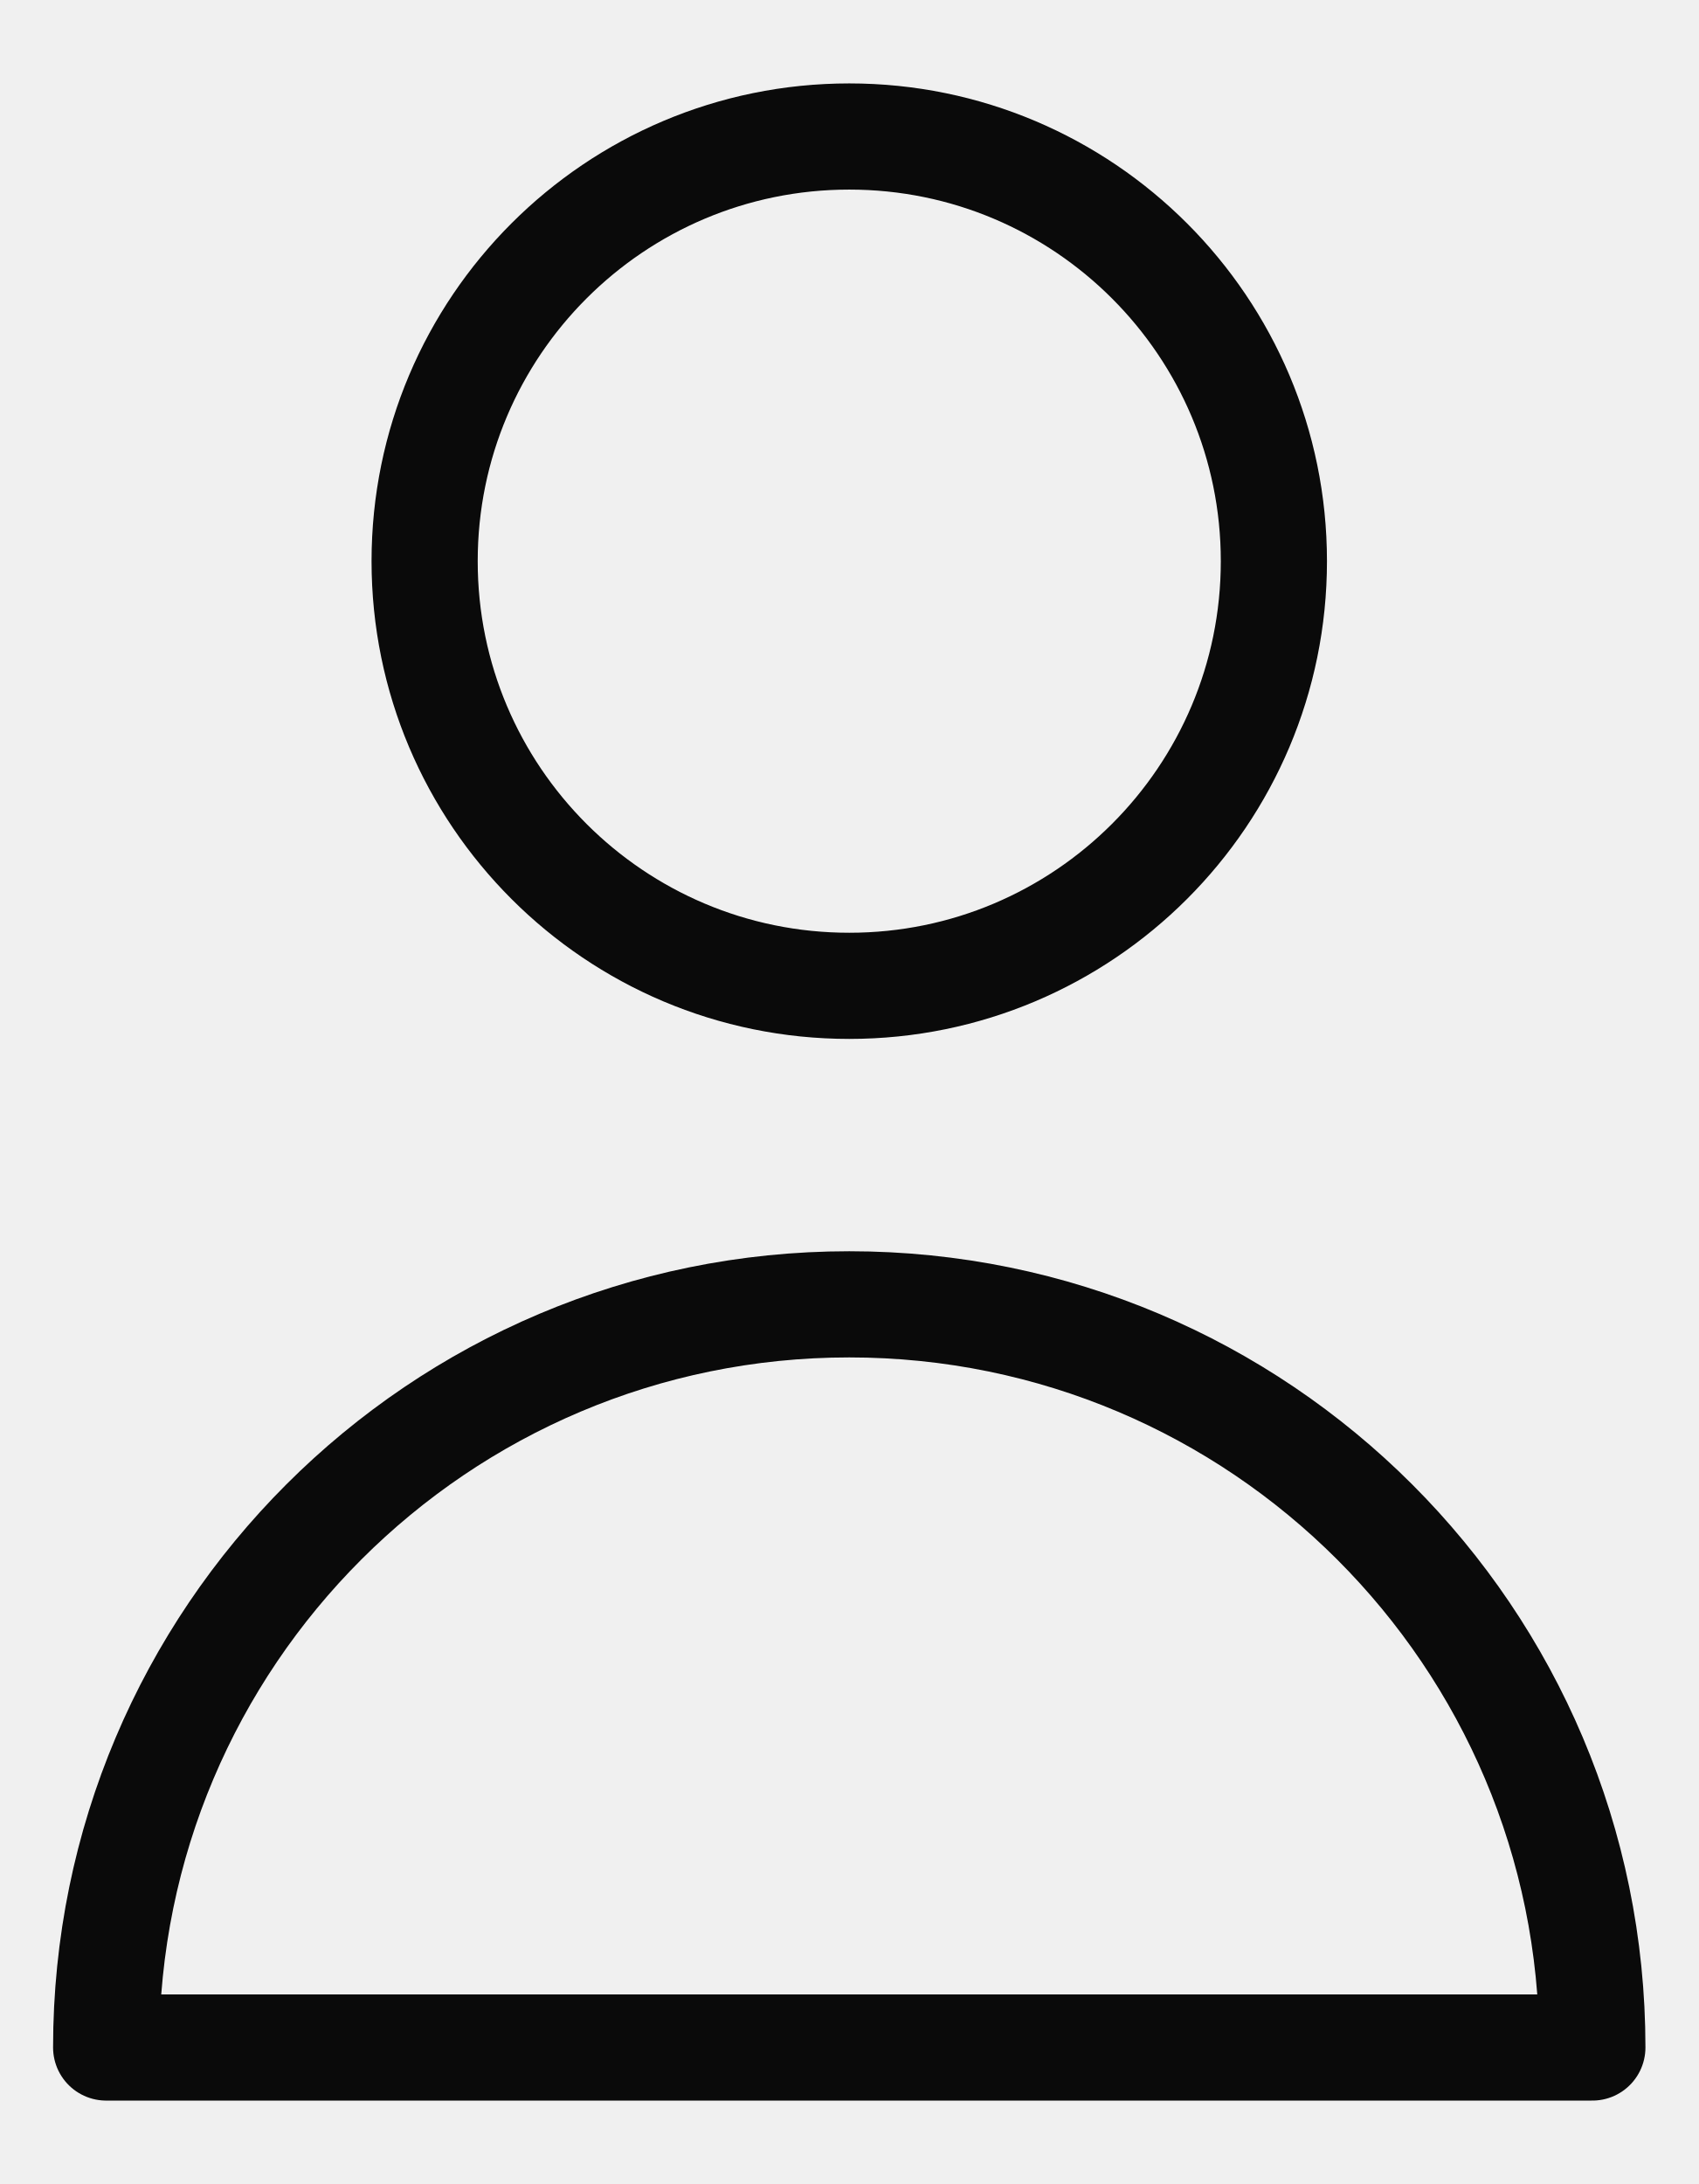
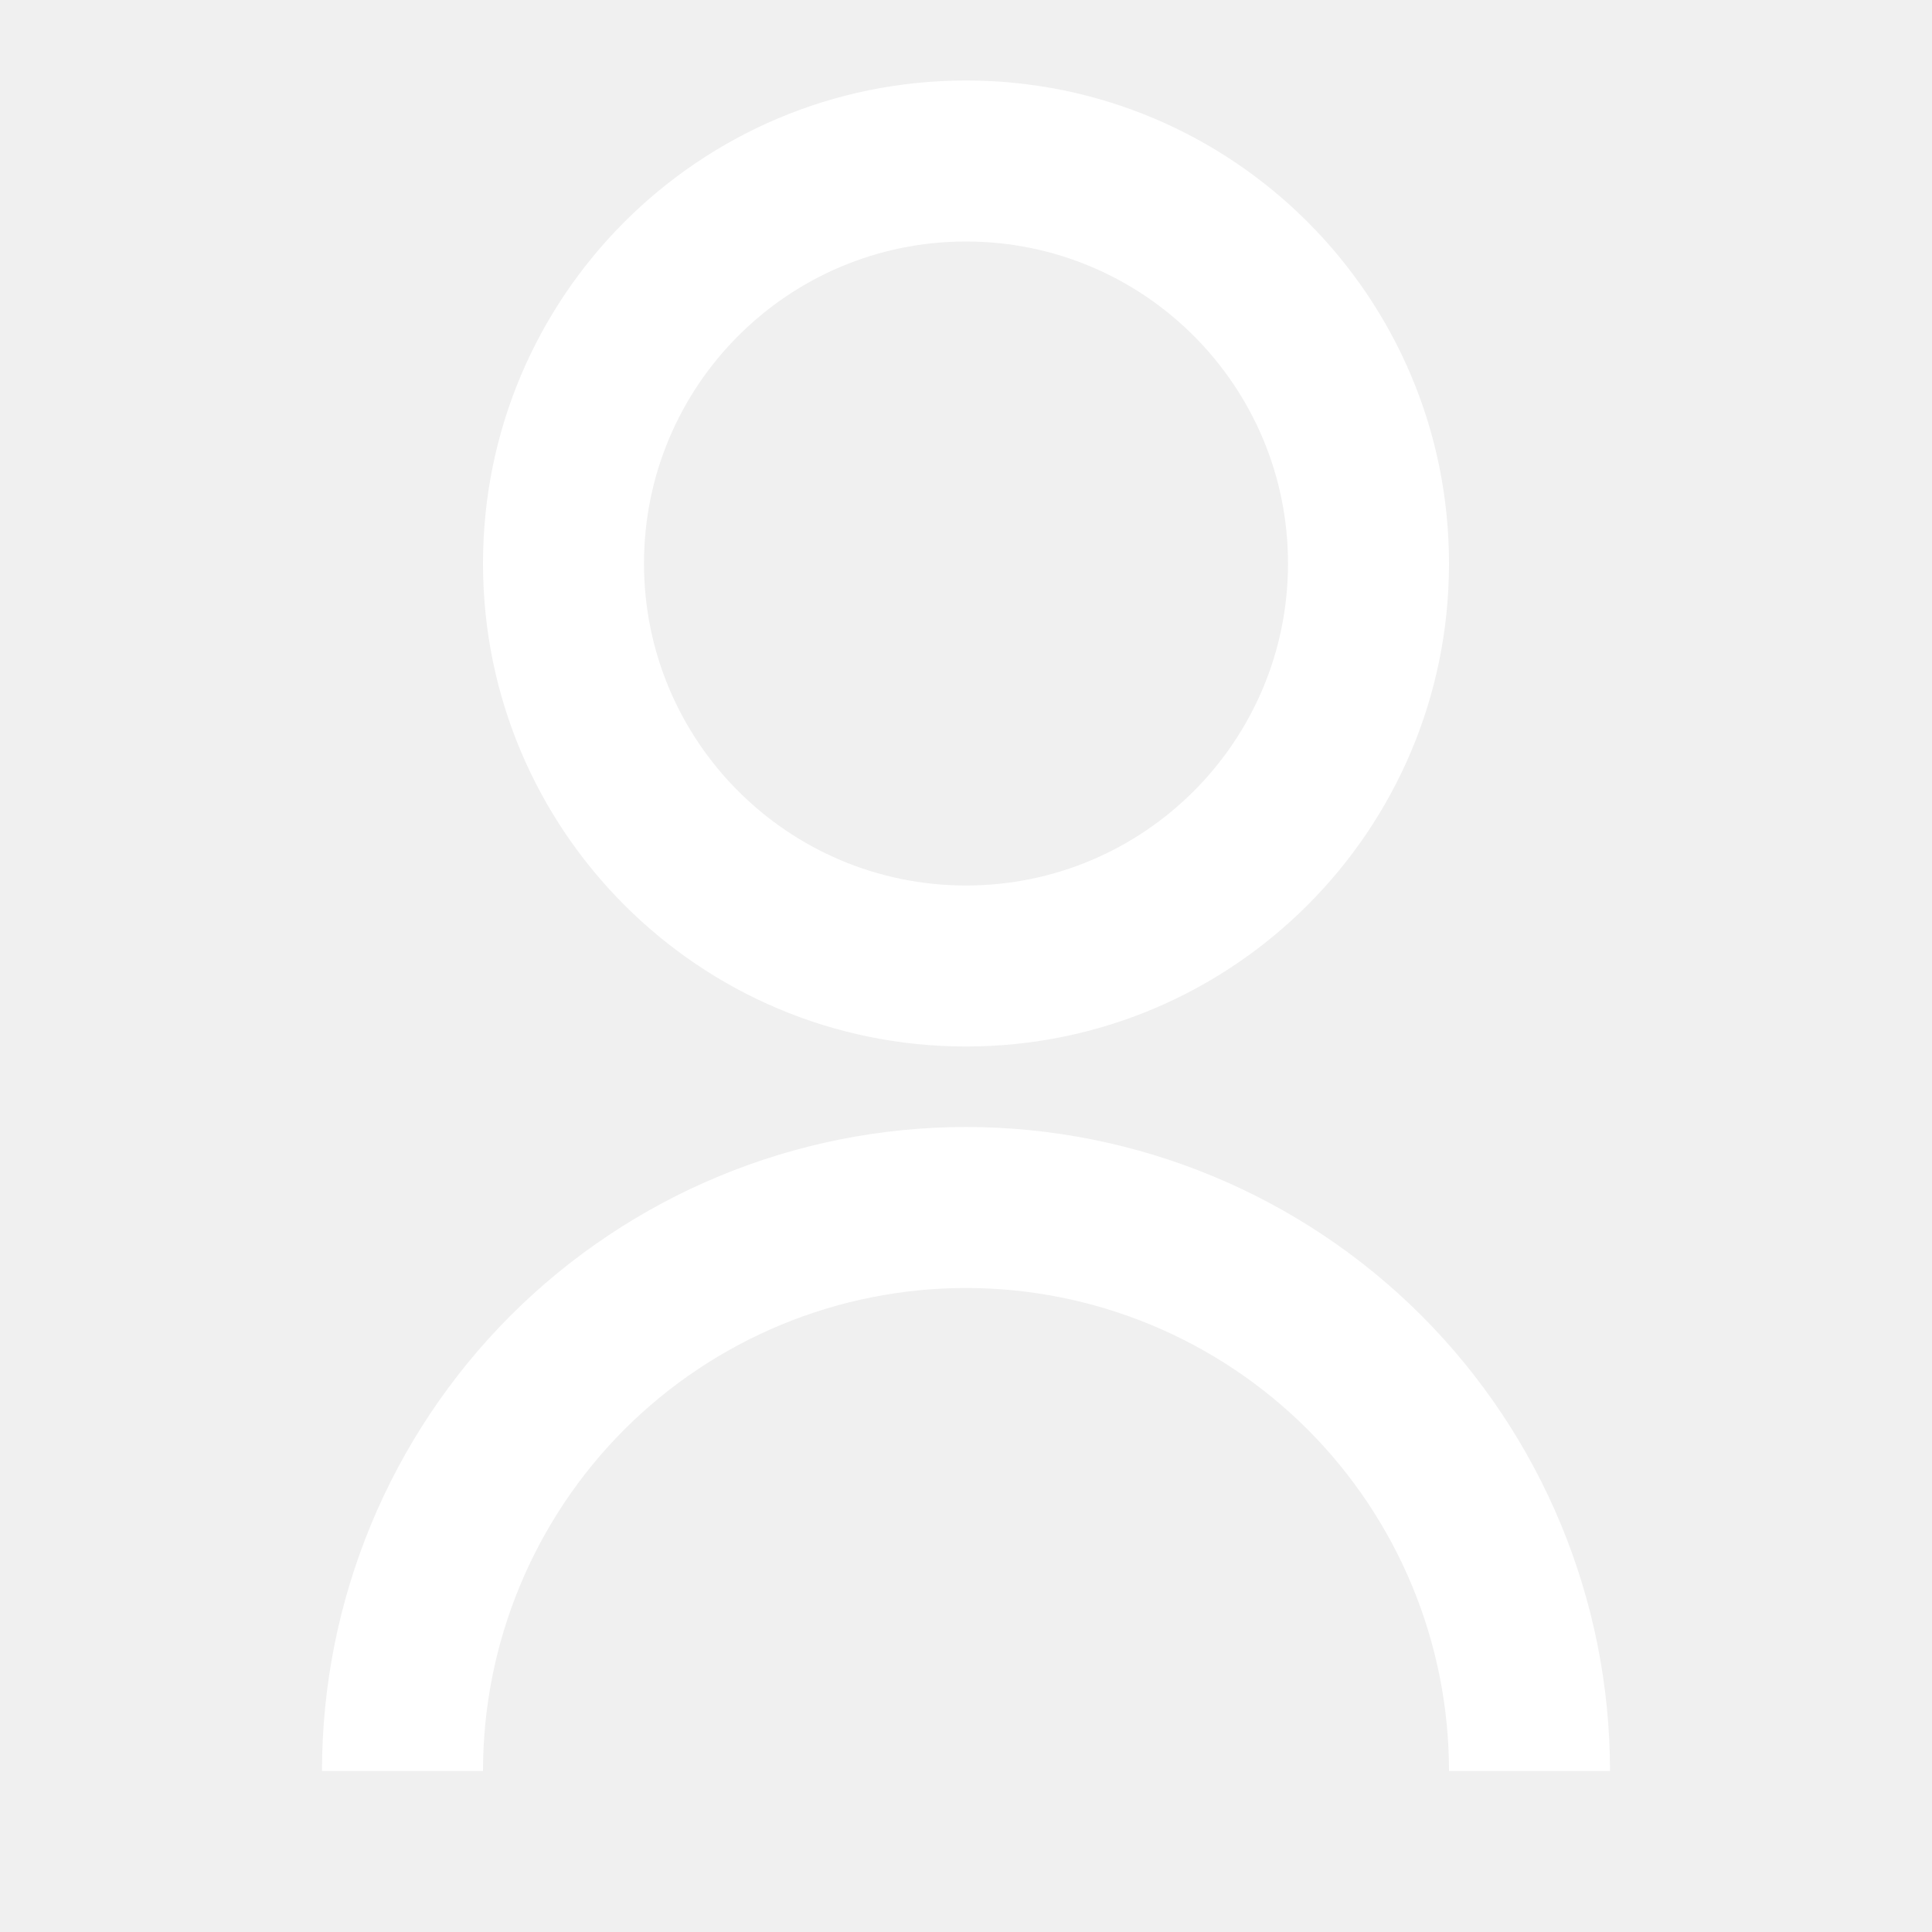
- <svg xmlns="http://www.w3.org/2000/svg" width="14" height="18" viewBox="0 0 16 20" fill="none">
-   <path d="M12 5C12 7.209 10.209 9 8 9C5.791 9 4 7.209 4 5C4 2.791 5.791 1 8 1C10.209 1 12 2.791 12 5Z" stroke="#0A0A0A" stroke-linecap="round" stroke-linejoin="round" />
-   <path d="M8 12C4.134 12 1 15.134 1 19H15C15 15.134 11.866 12 8 12Z" stroke="#0A0A0A" stroke-linecap="round" stroke-linejoin="round" />
+ <svg xmlns="http://www.w3.org/2000/svg" width="15" height="15" viewBox="0 0 15 15" fill="none">
+   <path d="M2.5 13.75C2.5 12.424 3.027 11.152 3.964 10.214C4.902 9.277 6.174 8.75 7.5 8.75C8.826 8.75 10.098 9.277 11.036 10.214C11.973 11.152 12.5 12.424 12.5 13.75H11.25C11.25 12.755 10.855 11.802 10.152 11.098C9.448 10.395 8.495 10 7.5 10C6.505 10 5.552 10.395 4.848 11.098C4.145 11.802 3.75 12.755 3.75 13.75H2.5ZM7.5 8.125C5.428 8.125 3.75 6.447 3.75 4.375C3.75 2.303 5.428 0.625 7.5 0.625C9.572 0.625 11.25 2.303 11.25 4.375C11.25 6.447 9.572 8.125 7.5 8.125ZM7.5 6.875C8.881 6.875 10 5.756 10 4.375C10 2.994 8.881 1.875 7.5 1.875C6.119 1.875 5 2.994 5 4.375C5 5.756 6.119 6.875 7.5 6.875Z" fill="white" />
</svg>
